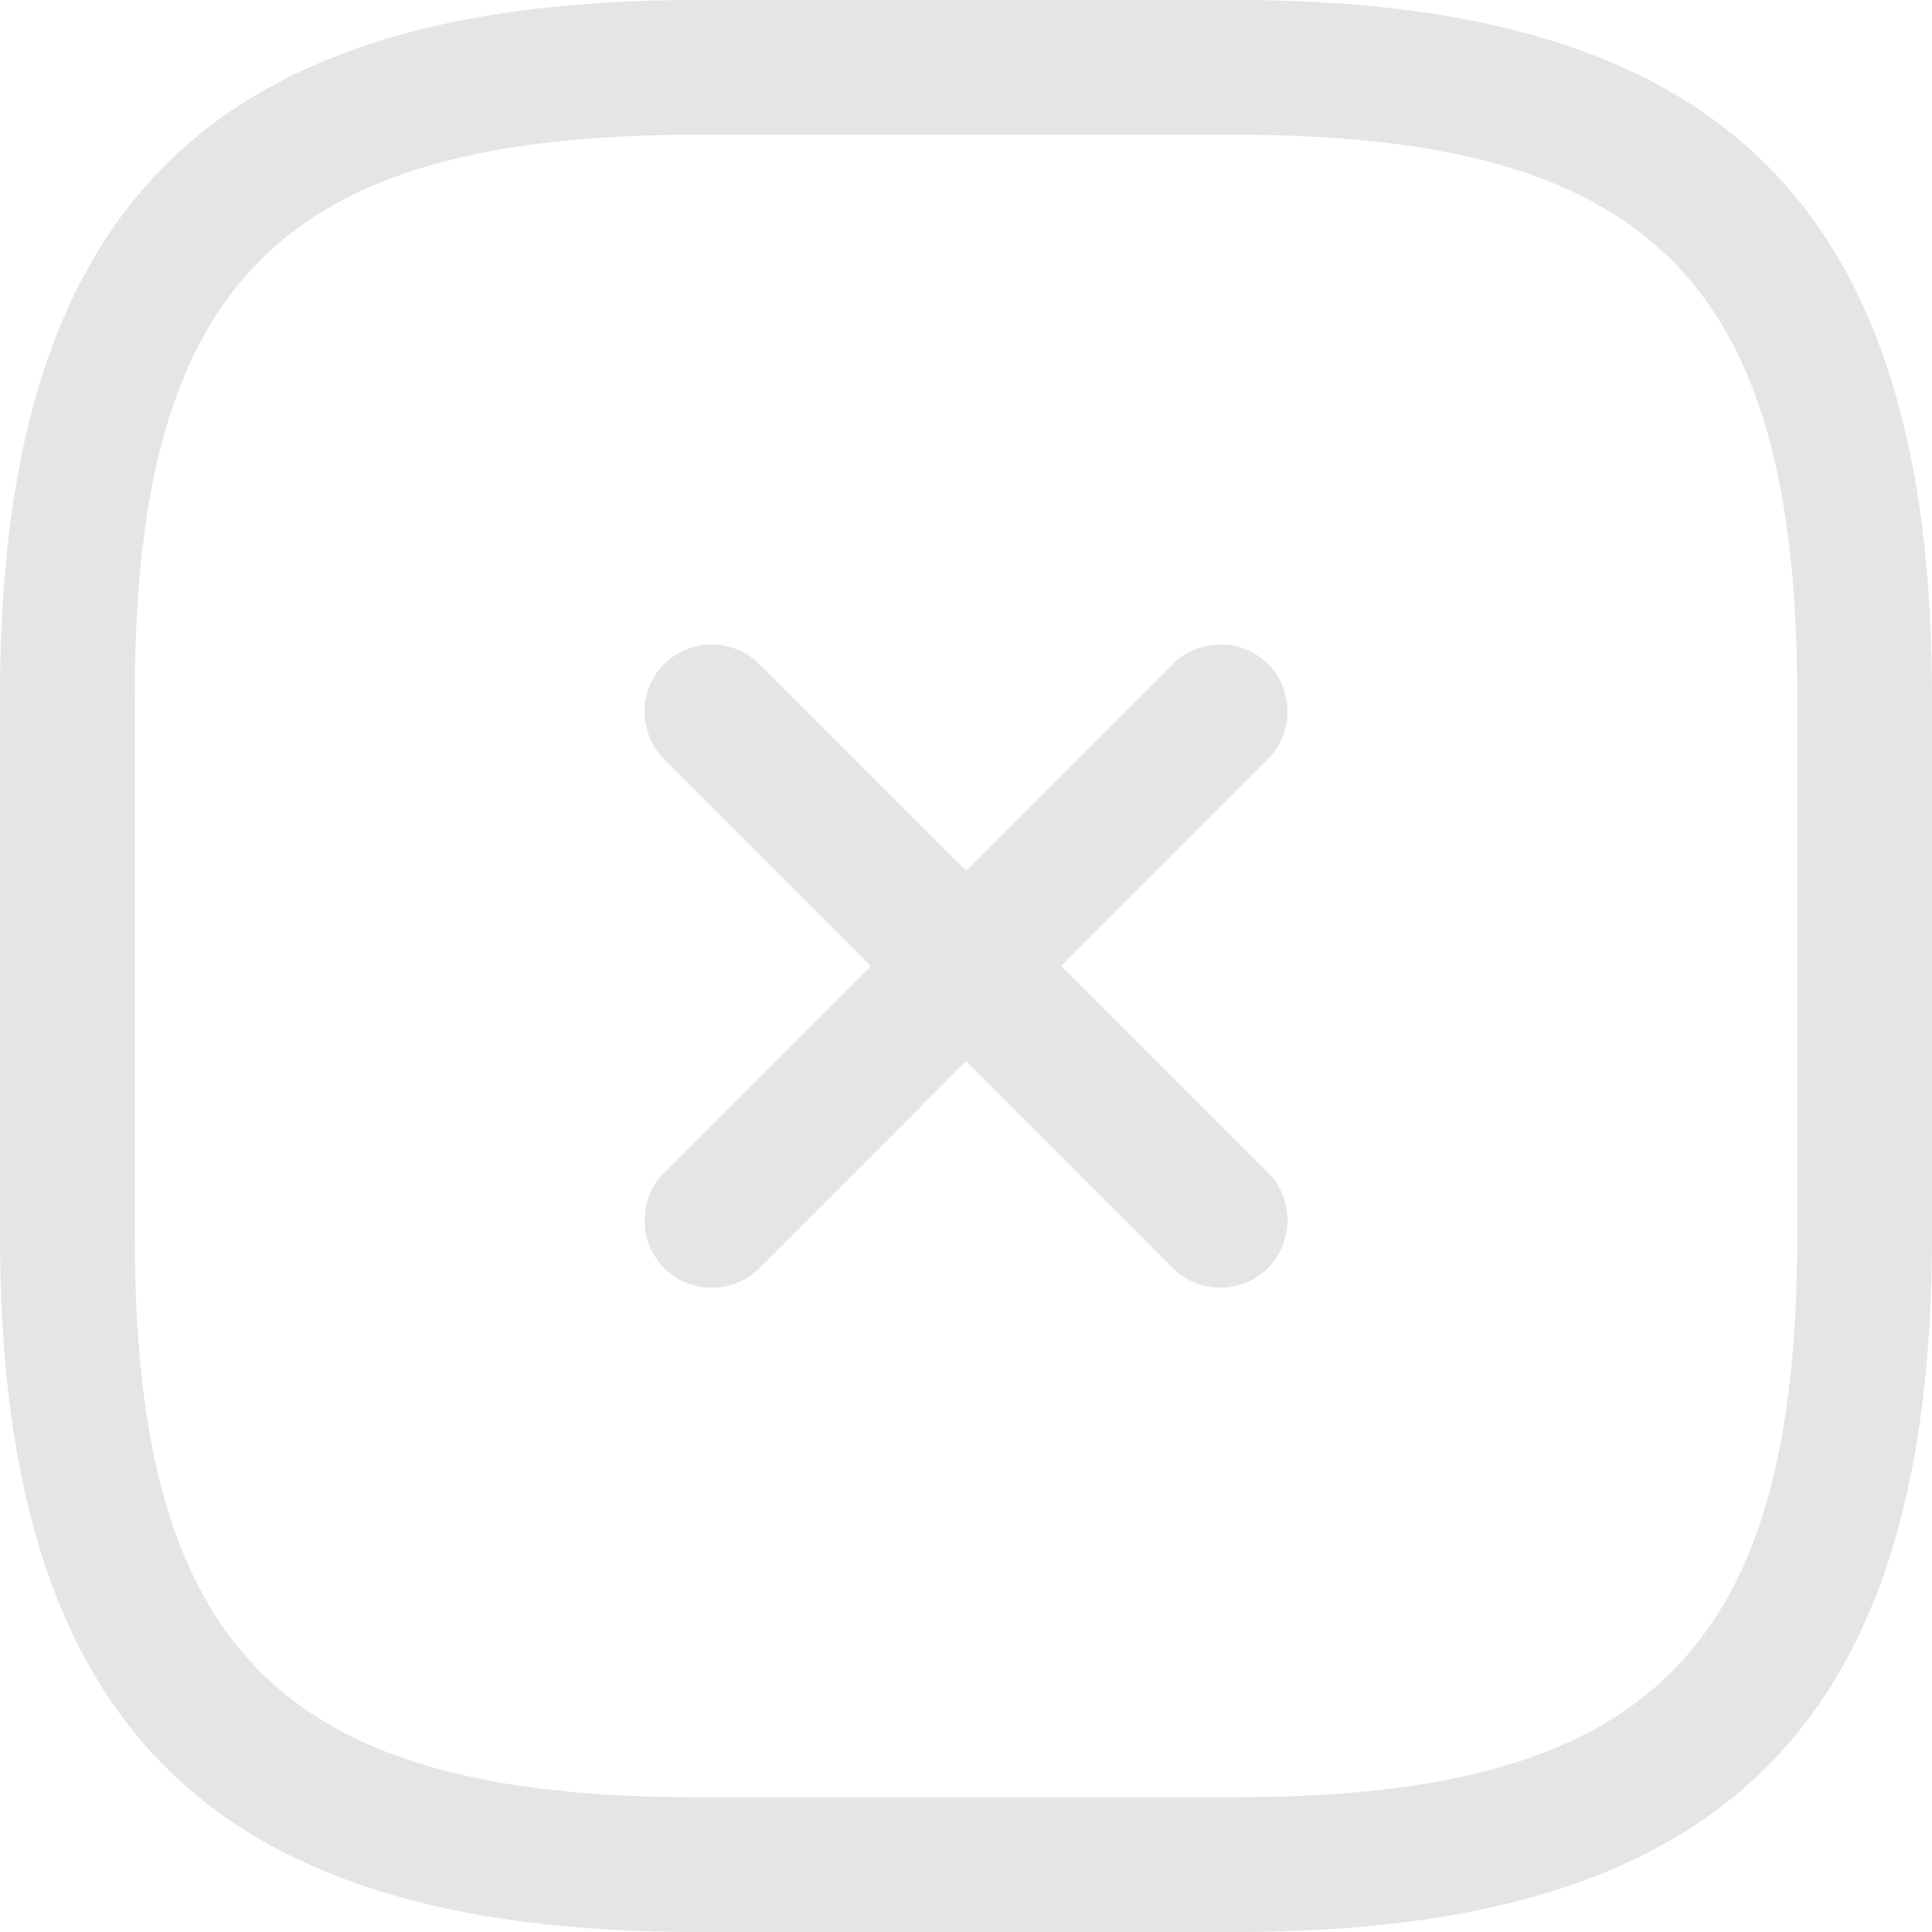
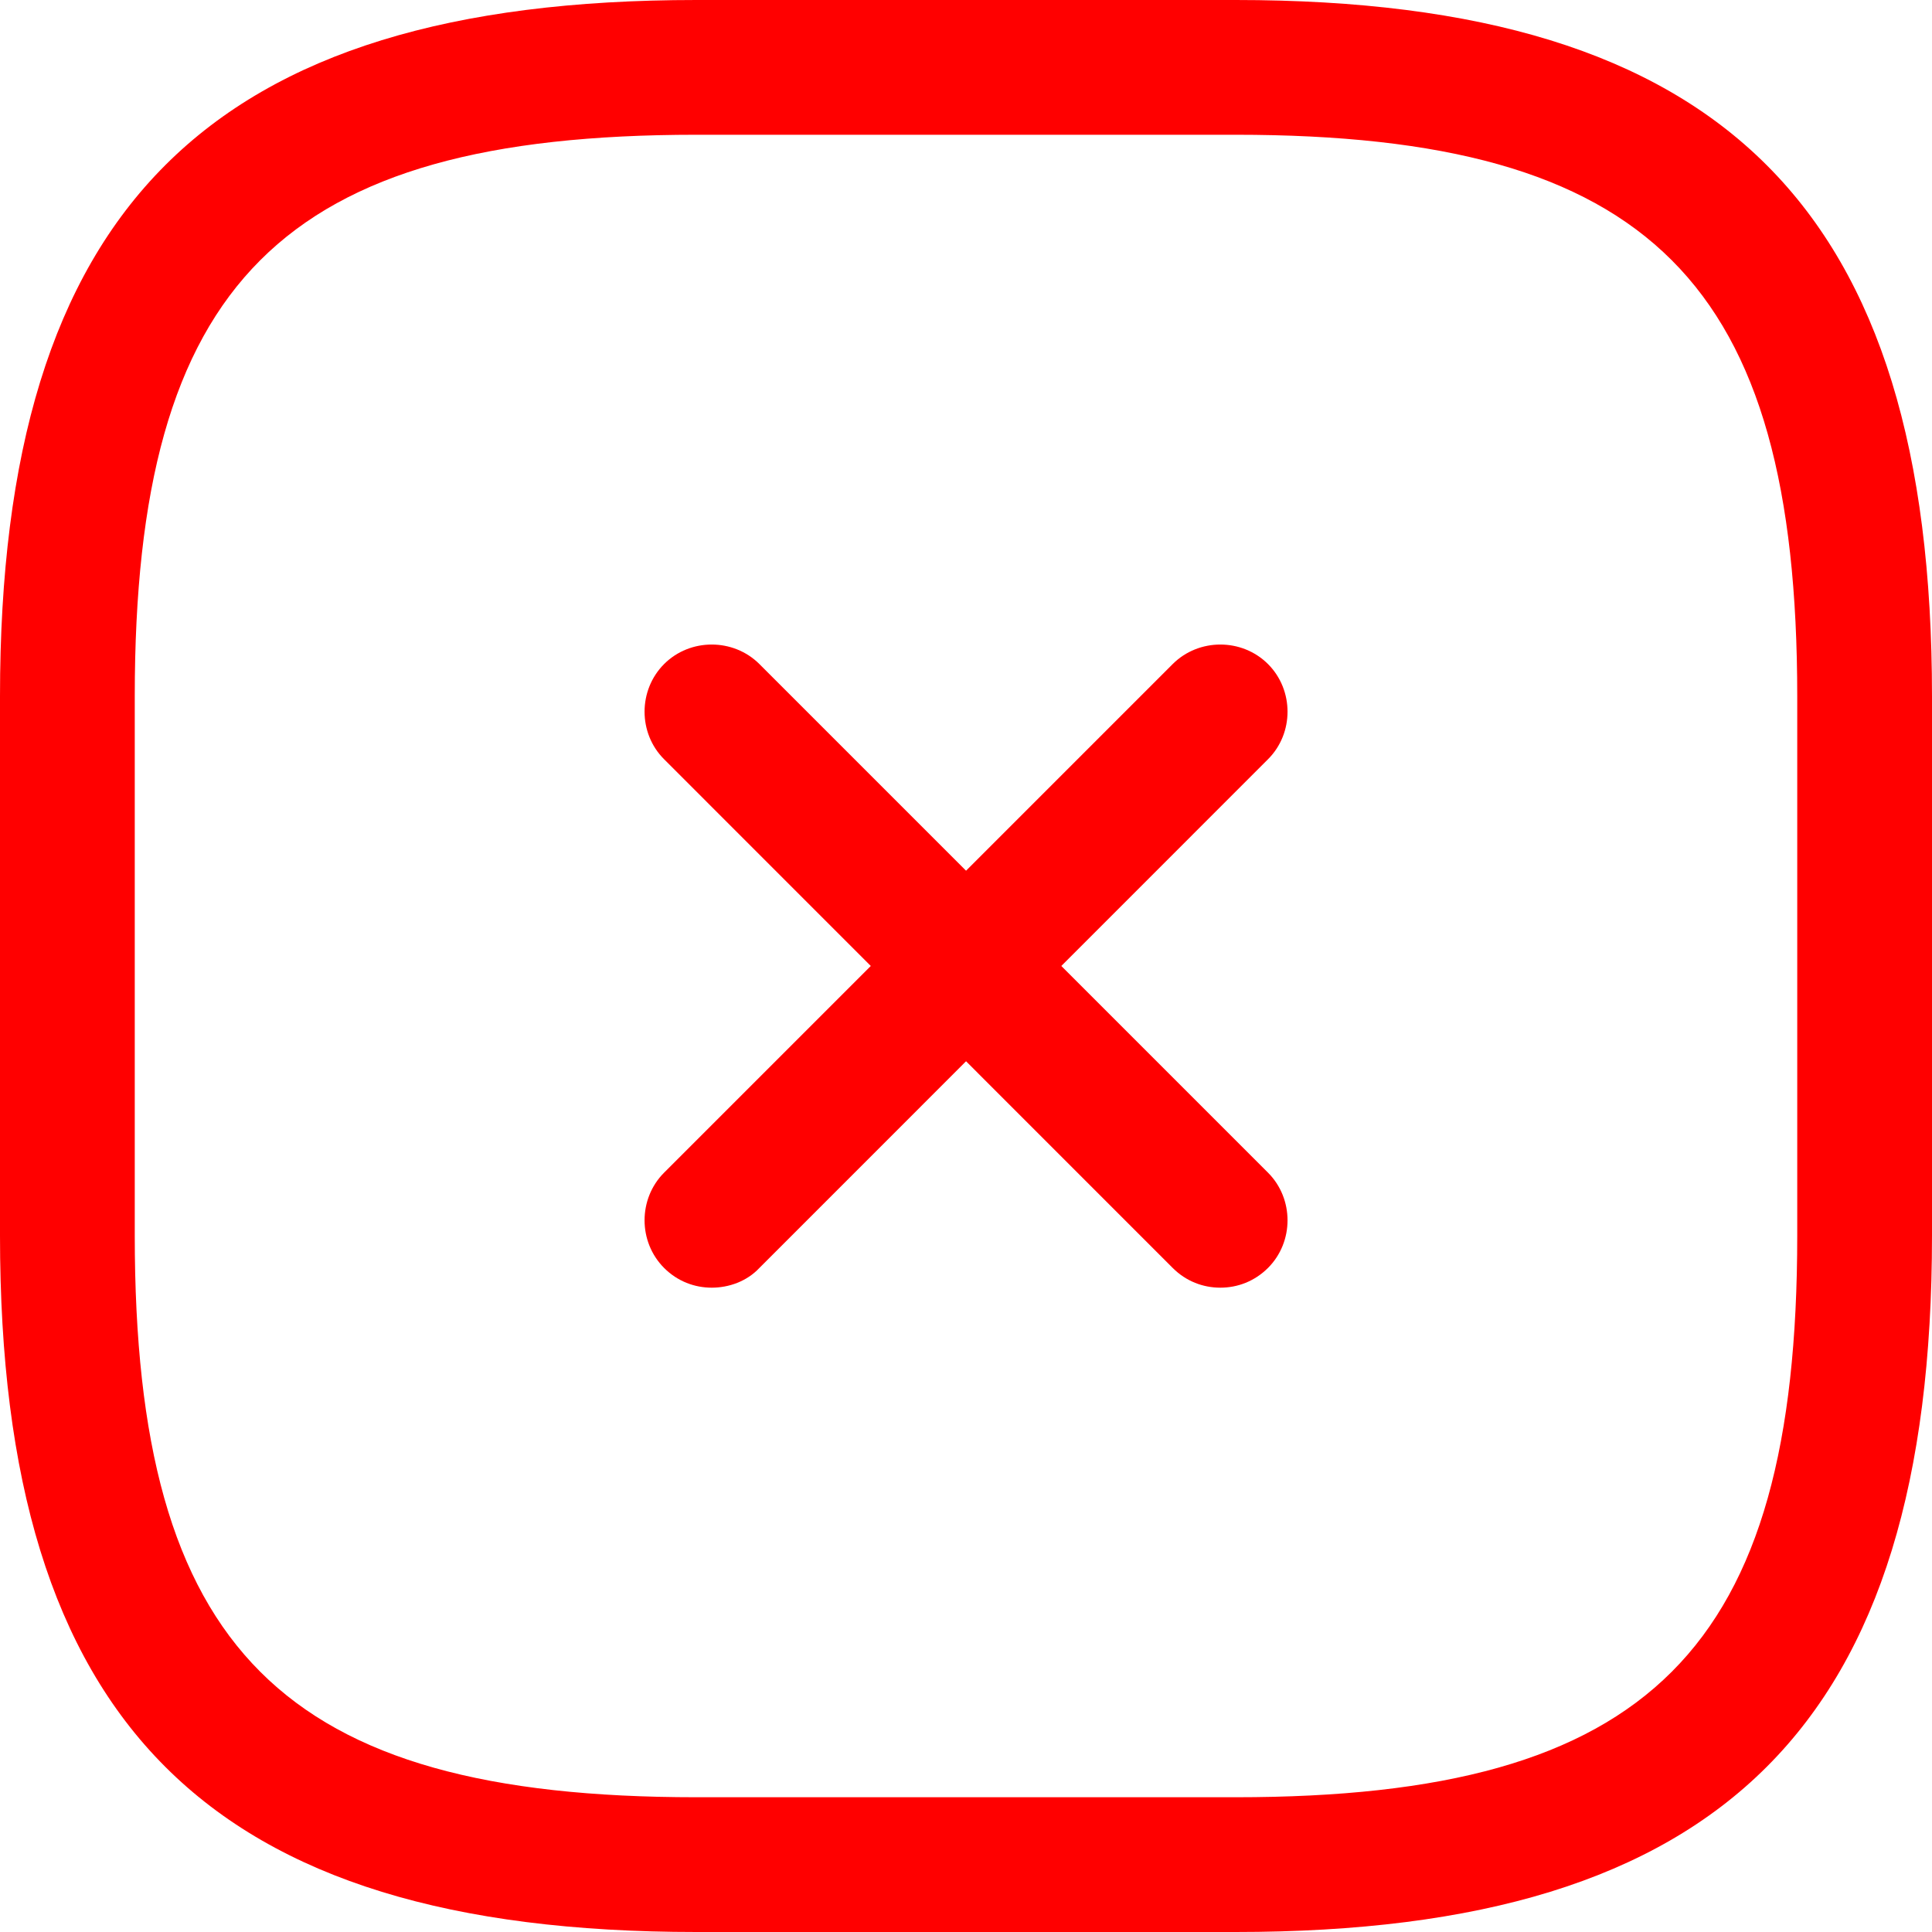
<svg xmlns="http://www.w3.org/2000/svg" width="20" height="20" viewBox="0 0 20 20" fill="none">
-   <path d="M7.368 13.33C7.191 13.33 7.014 13.265 6.875 13.126C6.605 12.856 6.605 12.409 6.875 12.139L12.14 6.874C12.41 6.605 12.856 6.605 13.126 6.874C13.396 7.144 13.396 7.591 13.126 7.86L7.861 13.126C7.731 13.265 7.544 13.33 7.368 13.33Z" fill="#E5E5E5" />
-   <path d="M12.633 13.33C12.456 13.33 12.279 13.265 12.14 13.126L6.875 7.86C6.605 7.591 6.605 7.144 6.875 6.874C7.144 6.605 7.591 6.605 7.861 6.874L13.126 12.139C13.396 12.409 13.396 12.856 13.126 13.126C12.986 13.265 12.81 13.33 12.633 13.33Z" fill="#E5E5E5" />
-   <path d="M12.791 20H7.209C2.158 20 0 17.842 0 12.791V7.209C0 2.158 2.158 0 7.209 0H12.791C17.842 0 20 2.158 20 7.209V12.791C20 17.842 17.842 20 12.791 20ZM7.209 1.395C2.921 1.395 1.395 2.921 1.395 7.209V12.791C1.395 17.079 2.921 18.605 7.209 18.605H12.791C17.079 18.605 18.605 17.079 18.605 12.791V7.209C18.605 2.921 17.079 1.395 12.791 1.395H7.209Z" fill="#E5E5E5" />
+   <path d="M7.368 13.33C7.191 13.33 7.014 13.265 6.875 13.126C6.605 12.856 6.605 12.409 6.875 12.139L12.14 6.874C12.41 6.605 12.856 6.605 13.126 6.874C13.396 7.144 13.396 7.591 13.126 7.86L7.861 13.126C7.731 13.265 7.544 13.33 7.368 13.33Z" fill="red" />
+   <path d="M12.633 13.33C12.456 13.33 12.279 13.265 12.14 13.126L6.875 7.86C6.605 7.591 6.605 7.144 6.875 6.874C7.144 6.605 7.591 6.605 7.861 6.874L13.126 12.139C13.396 12.409 13.396 12.856 13.126 13.126C12.986 13.265 12.81 13.33 12.633 13.33Z" fill="red" />
+   <path d="M12.791 20H7.209C2.158 20 0 17.842 0 12.791V7.209C0 2.158 2.158 0 7.209 0H12.791C17.842 0 20 2.158 20 7.209V12.791C20 17.842 17.842 20 12.791 20ZM7.209 1.395C2.921 1.395 1.395 2.921 1.395 7.209V12.791C1.395 17.079 2.921 18.605 7.209 18.605H12.791C17.079 18.605 18.605 17.079 18.605 12.791V7.209C18.605 2.921 17.079 1.395 12.791 1.395H7.209Z" fill="red" />
</svg>
